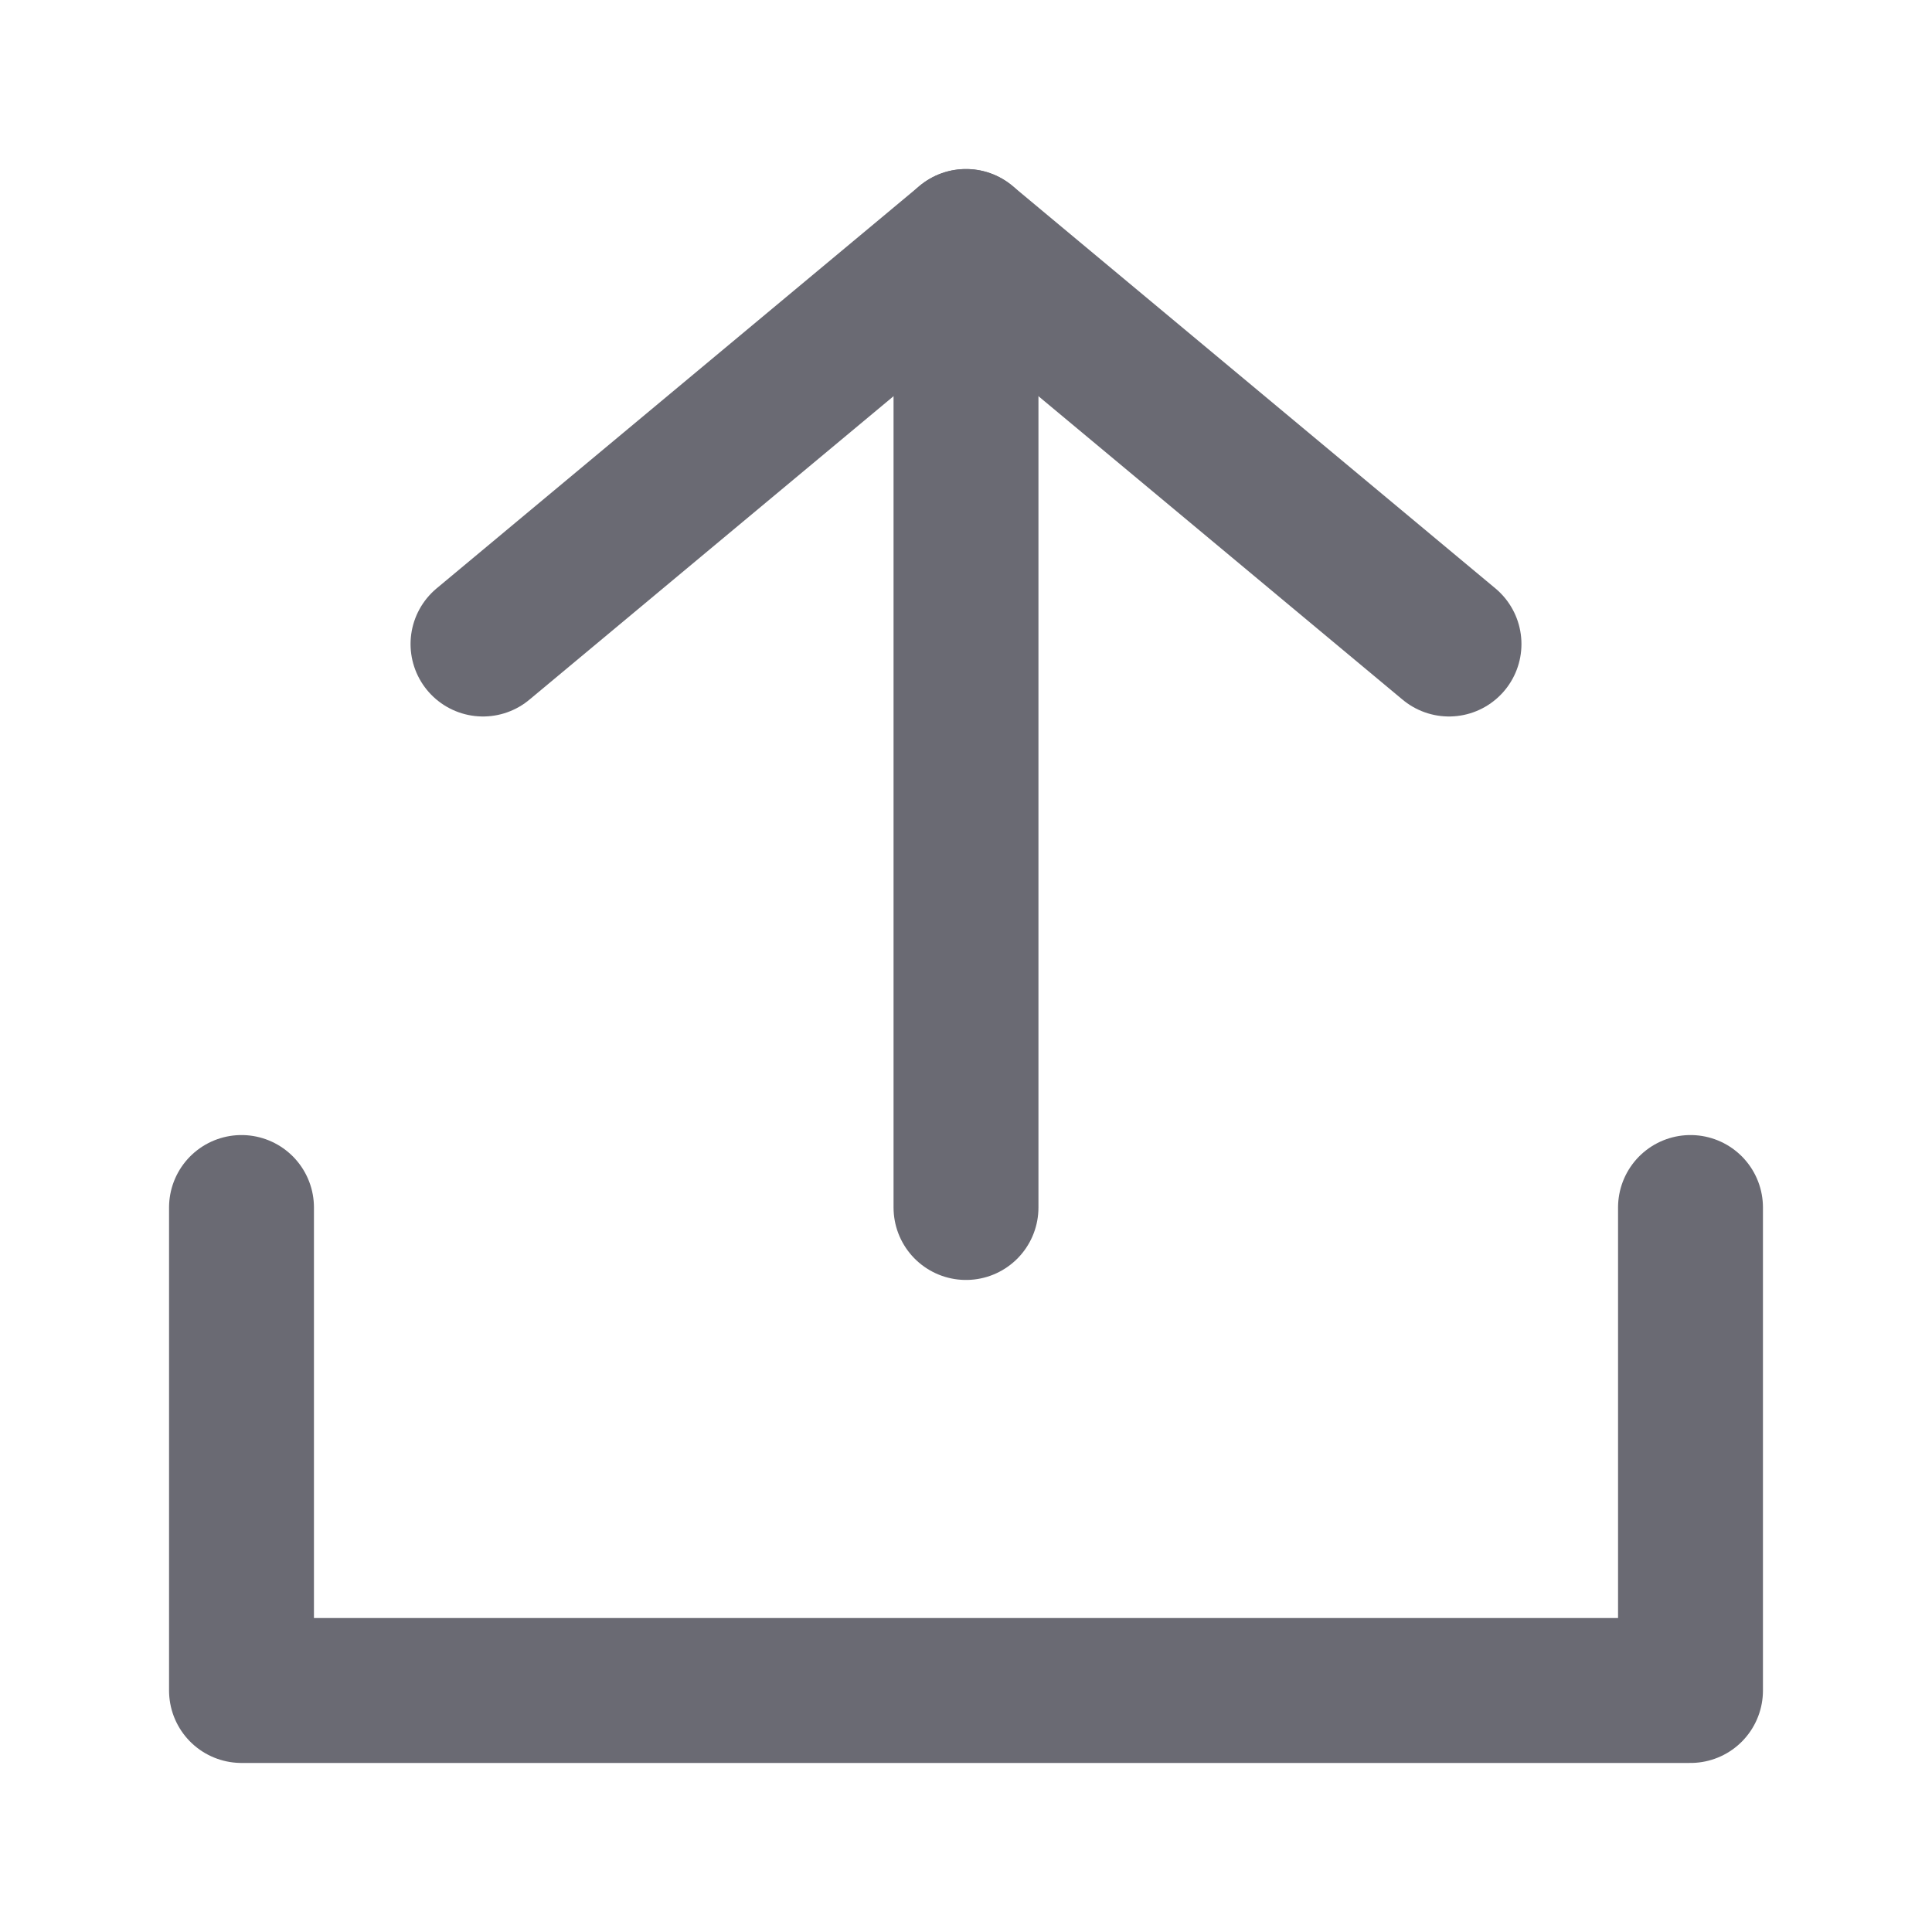
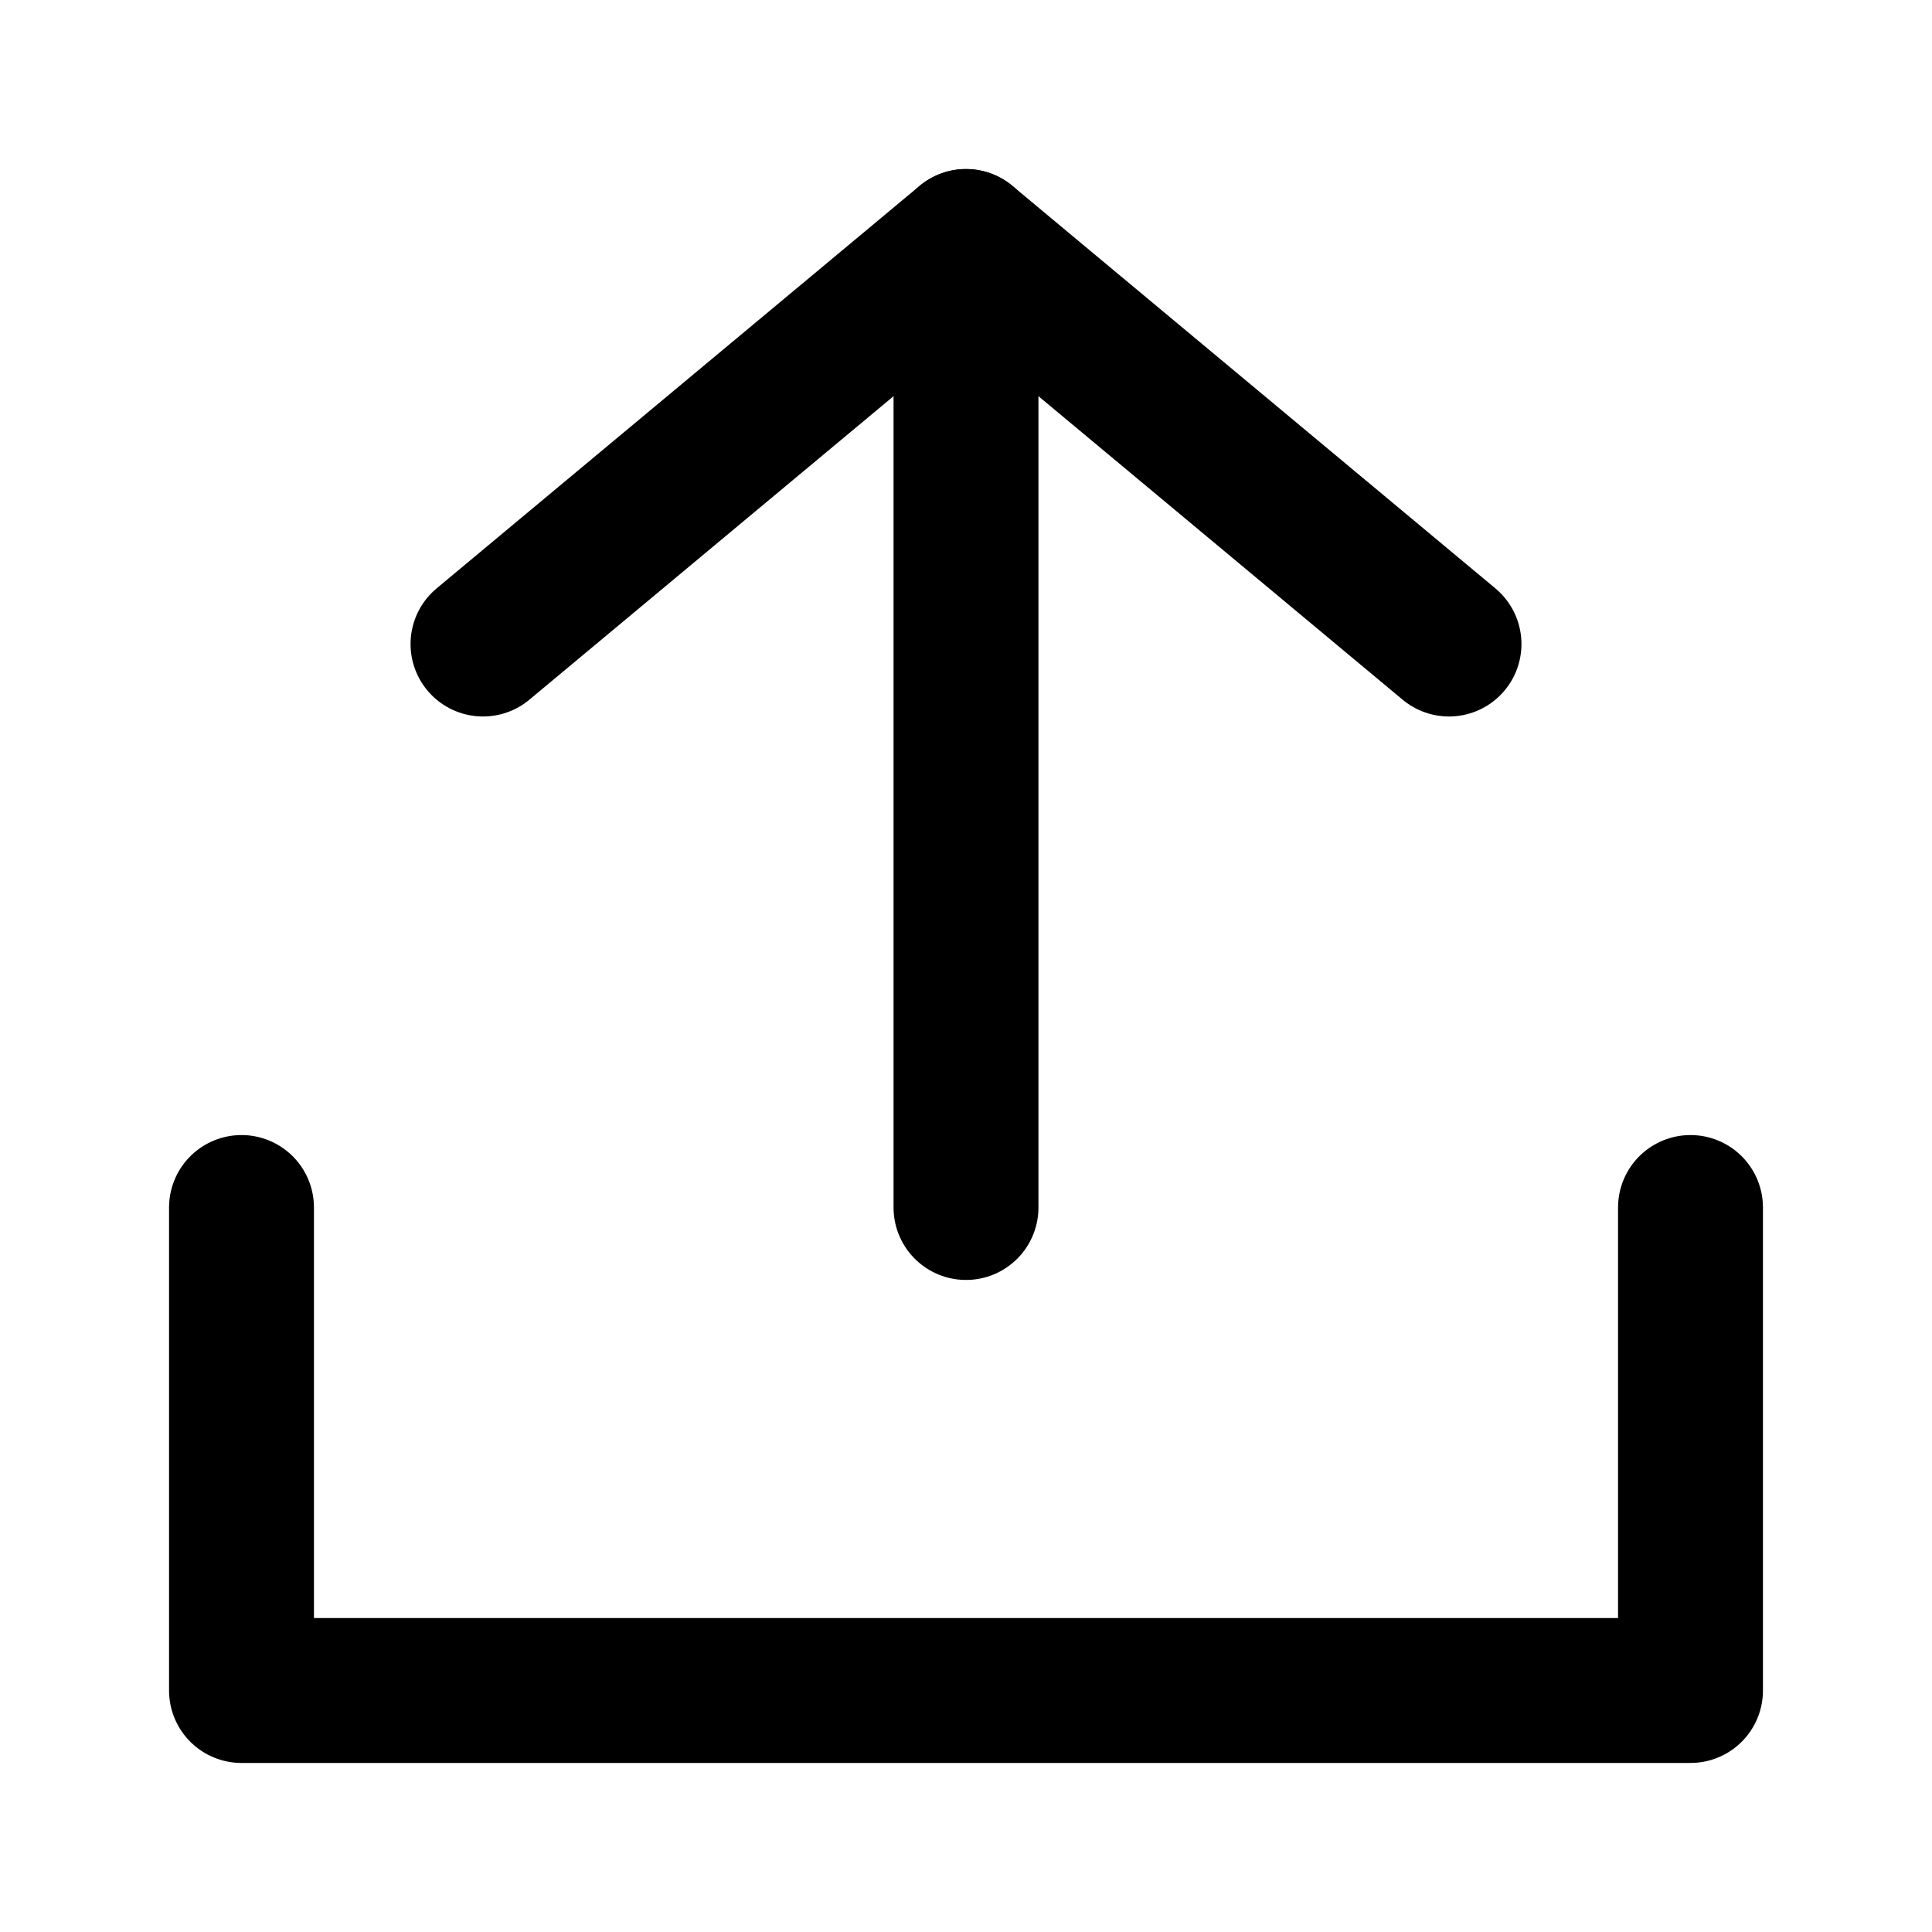
<svg xmlns="http://www.w3.org/2000/svg" width="20" height="20" viewBox="0 0 20 20" fill="none">
-   <path d="M2.5 12.5V17.5H17.5V12.5" stroke="#6A6A73" stroke-width="1.5" stroke-linecap="round" stroke-linejoin="round" />
-   <path d="M10 12.5V2.5" stroke="#6A6A73" stroke-width="1.5" stroke-linecap="round" />
-   <path d="M5 6.667L10 2.5L15 6.667" stroke="#6A6A73" stroke-width="1.5" stroke-linecap="round" stroke-linejoin="round" />
+   <path d="M2.5 12.5V17.5H17.5V12.5" stroke="currentColor" stroke-width="1.5" stroke-linecap="round" stroke-linejoin="round" />
+   <path d="M10 12.5V2.5" stroke="currentColor" stroke-width="1.5" stroke-linecap="round" />
+   <path d="M5 6.667L10 2.5L15 6.667" stroke="currentColor" stroke-width="1.5" stroke-linecap="round" stroke-linejoin="round" />
</svg>
